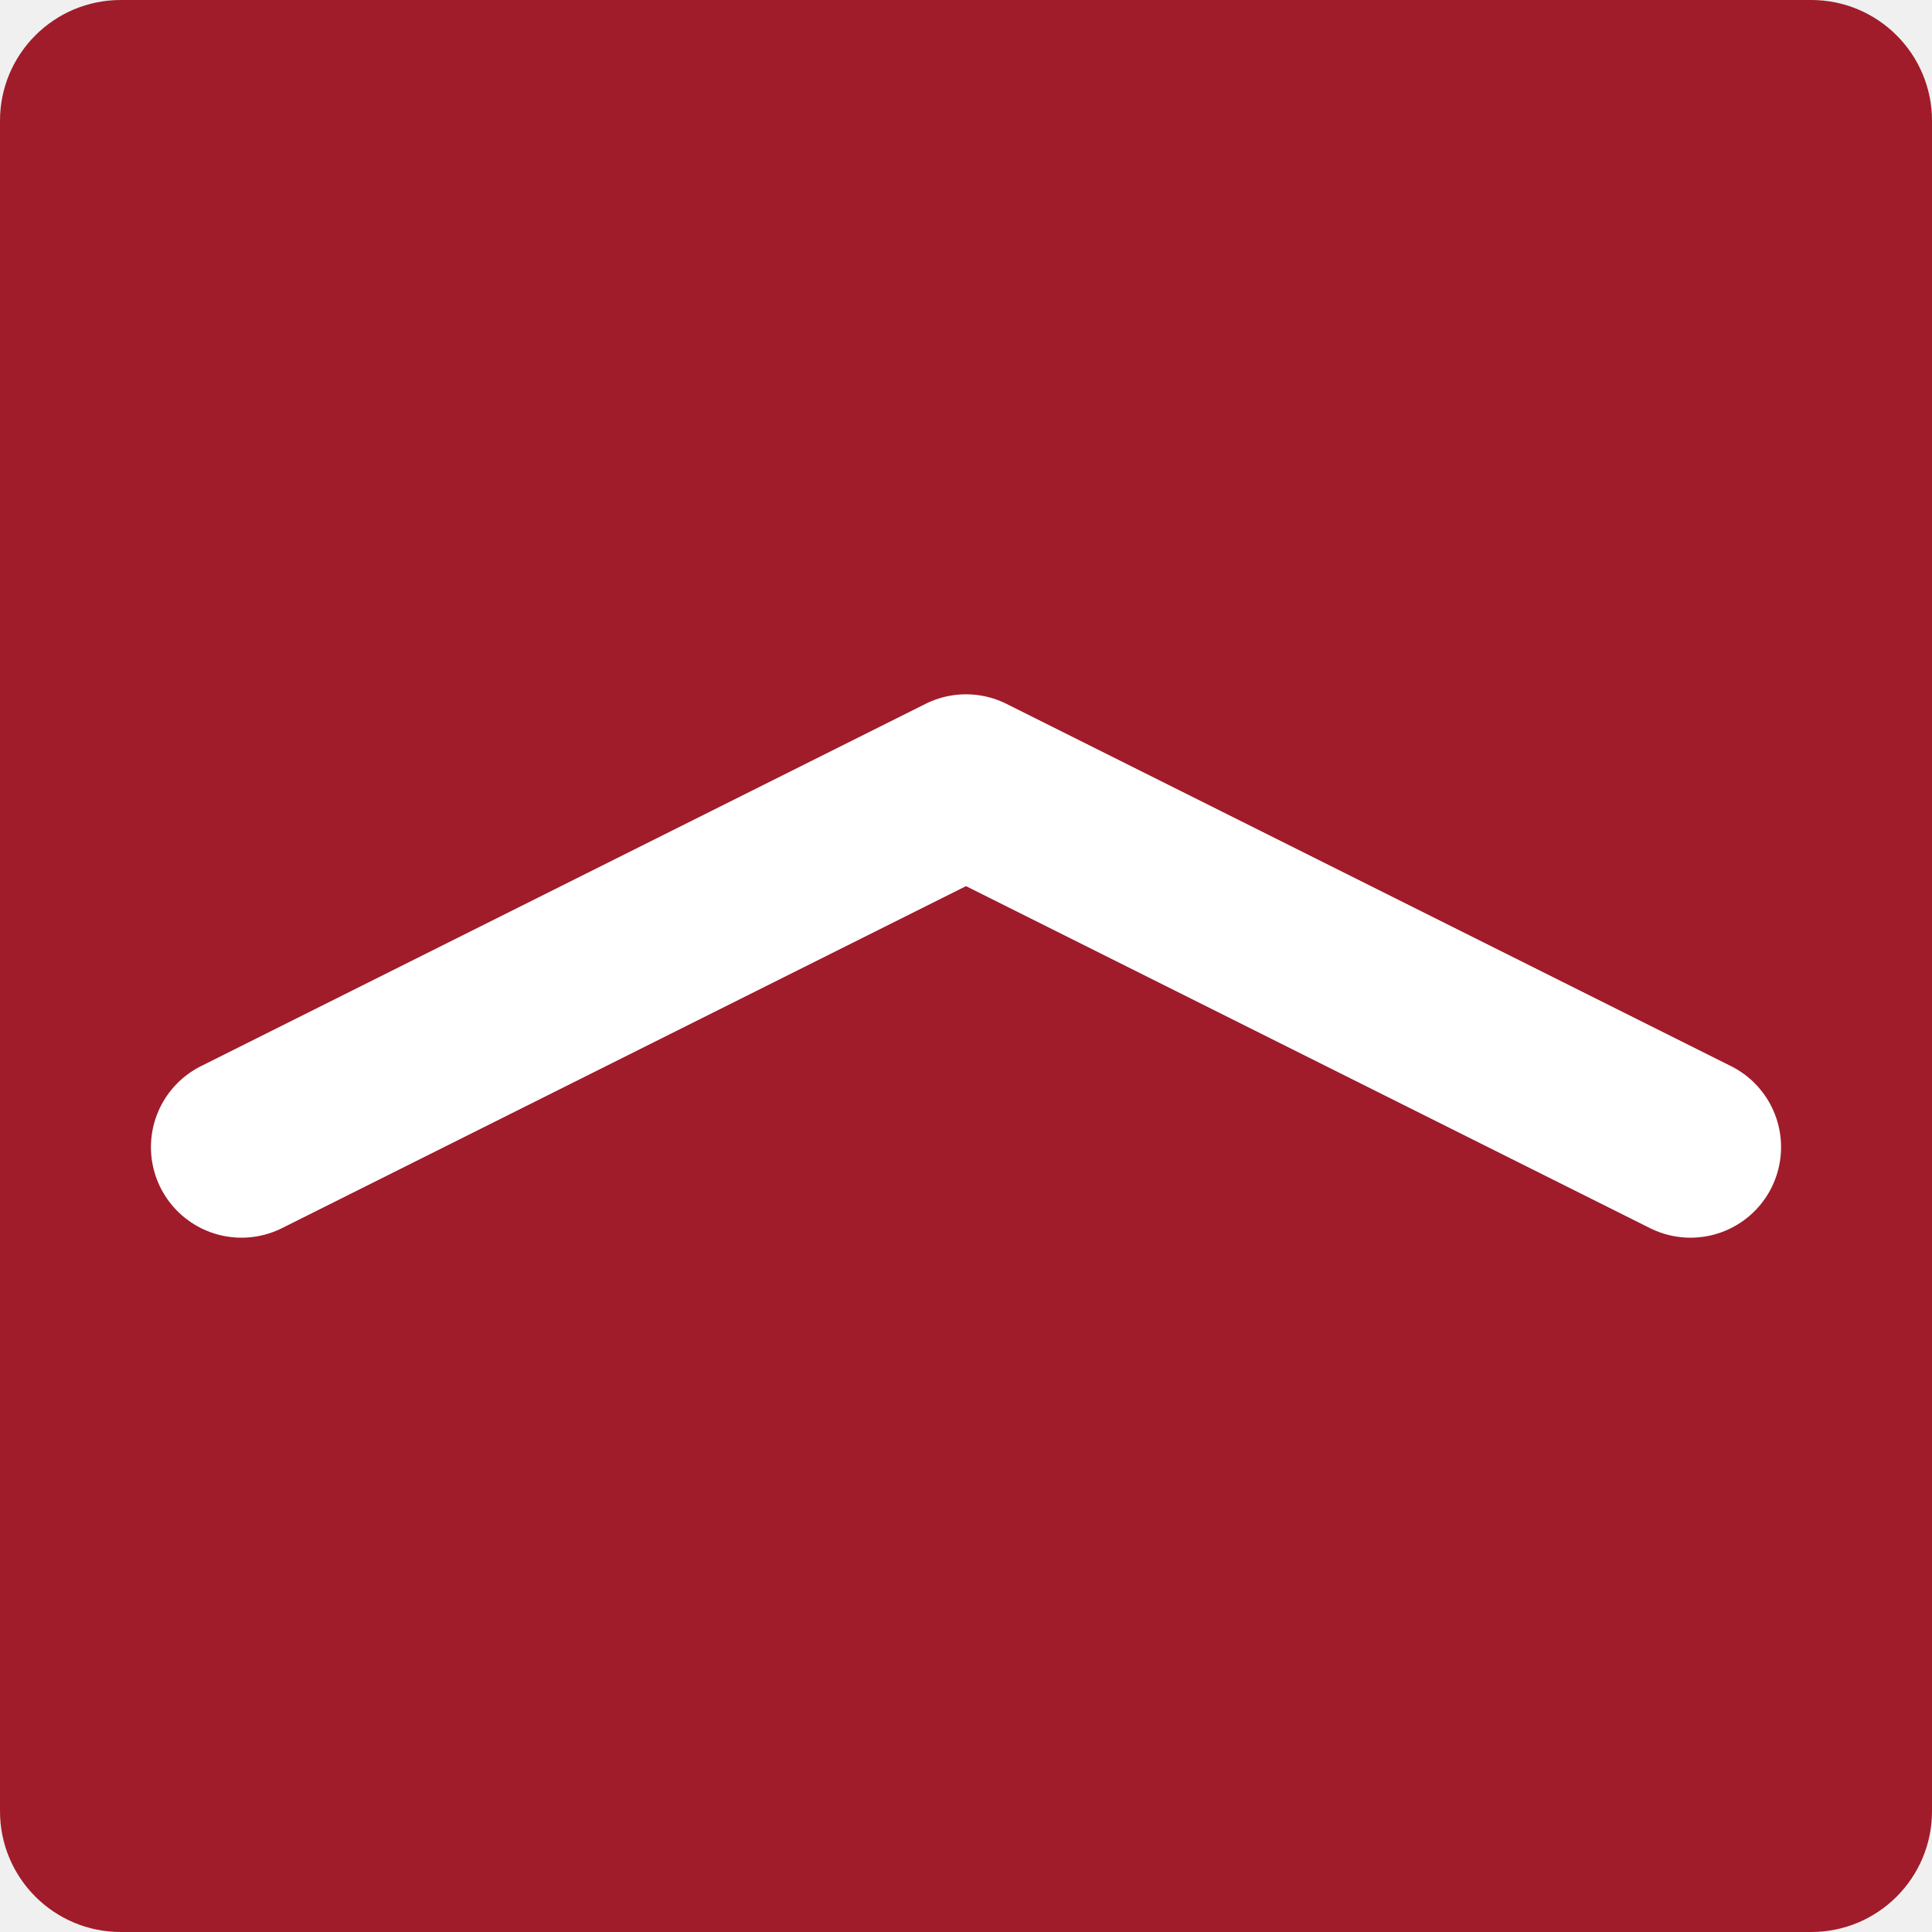
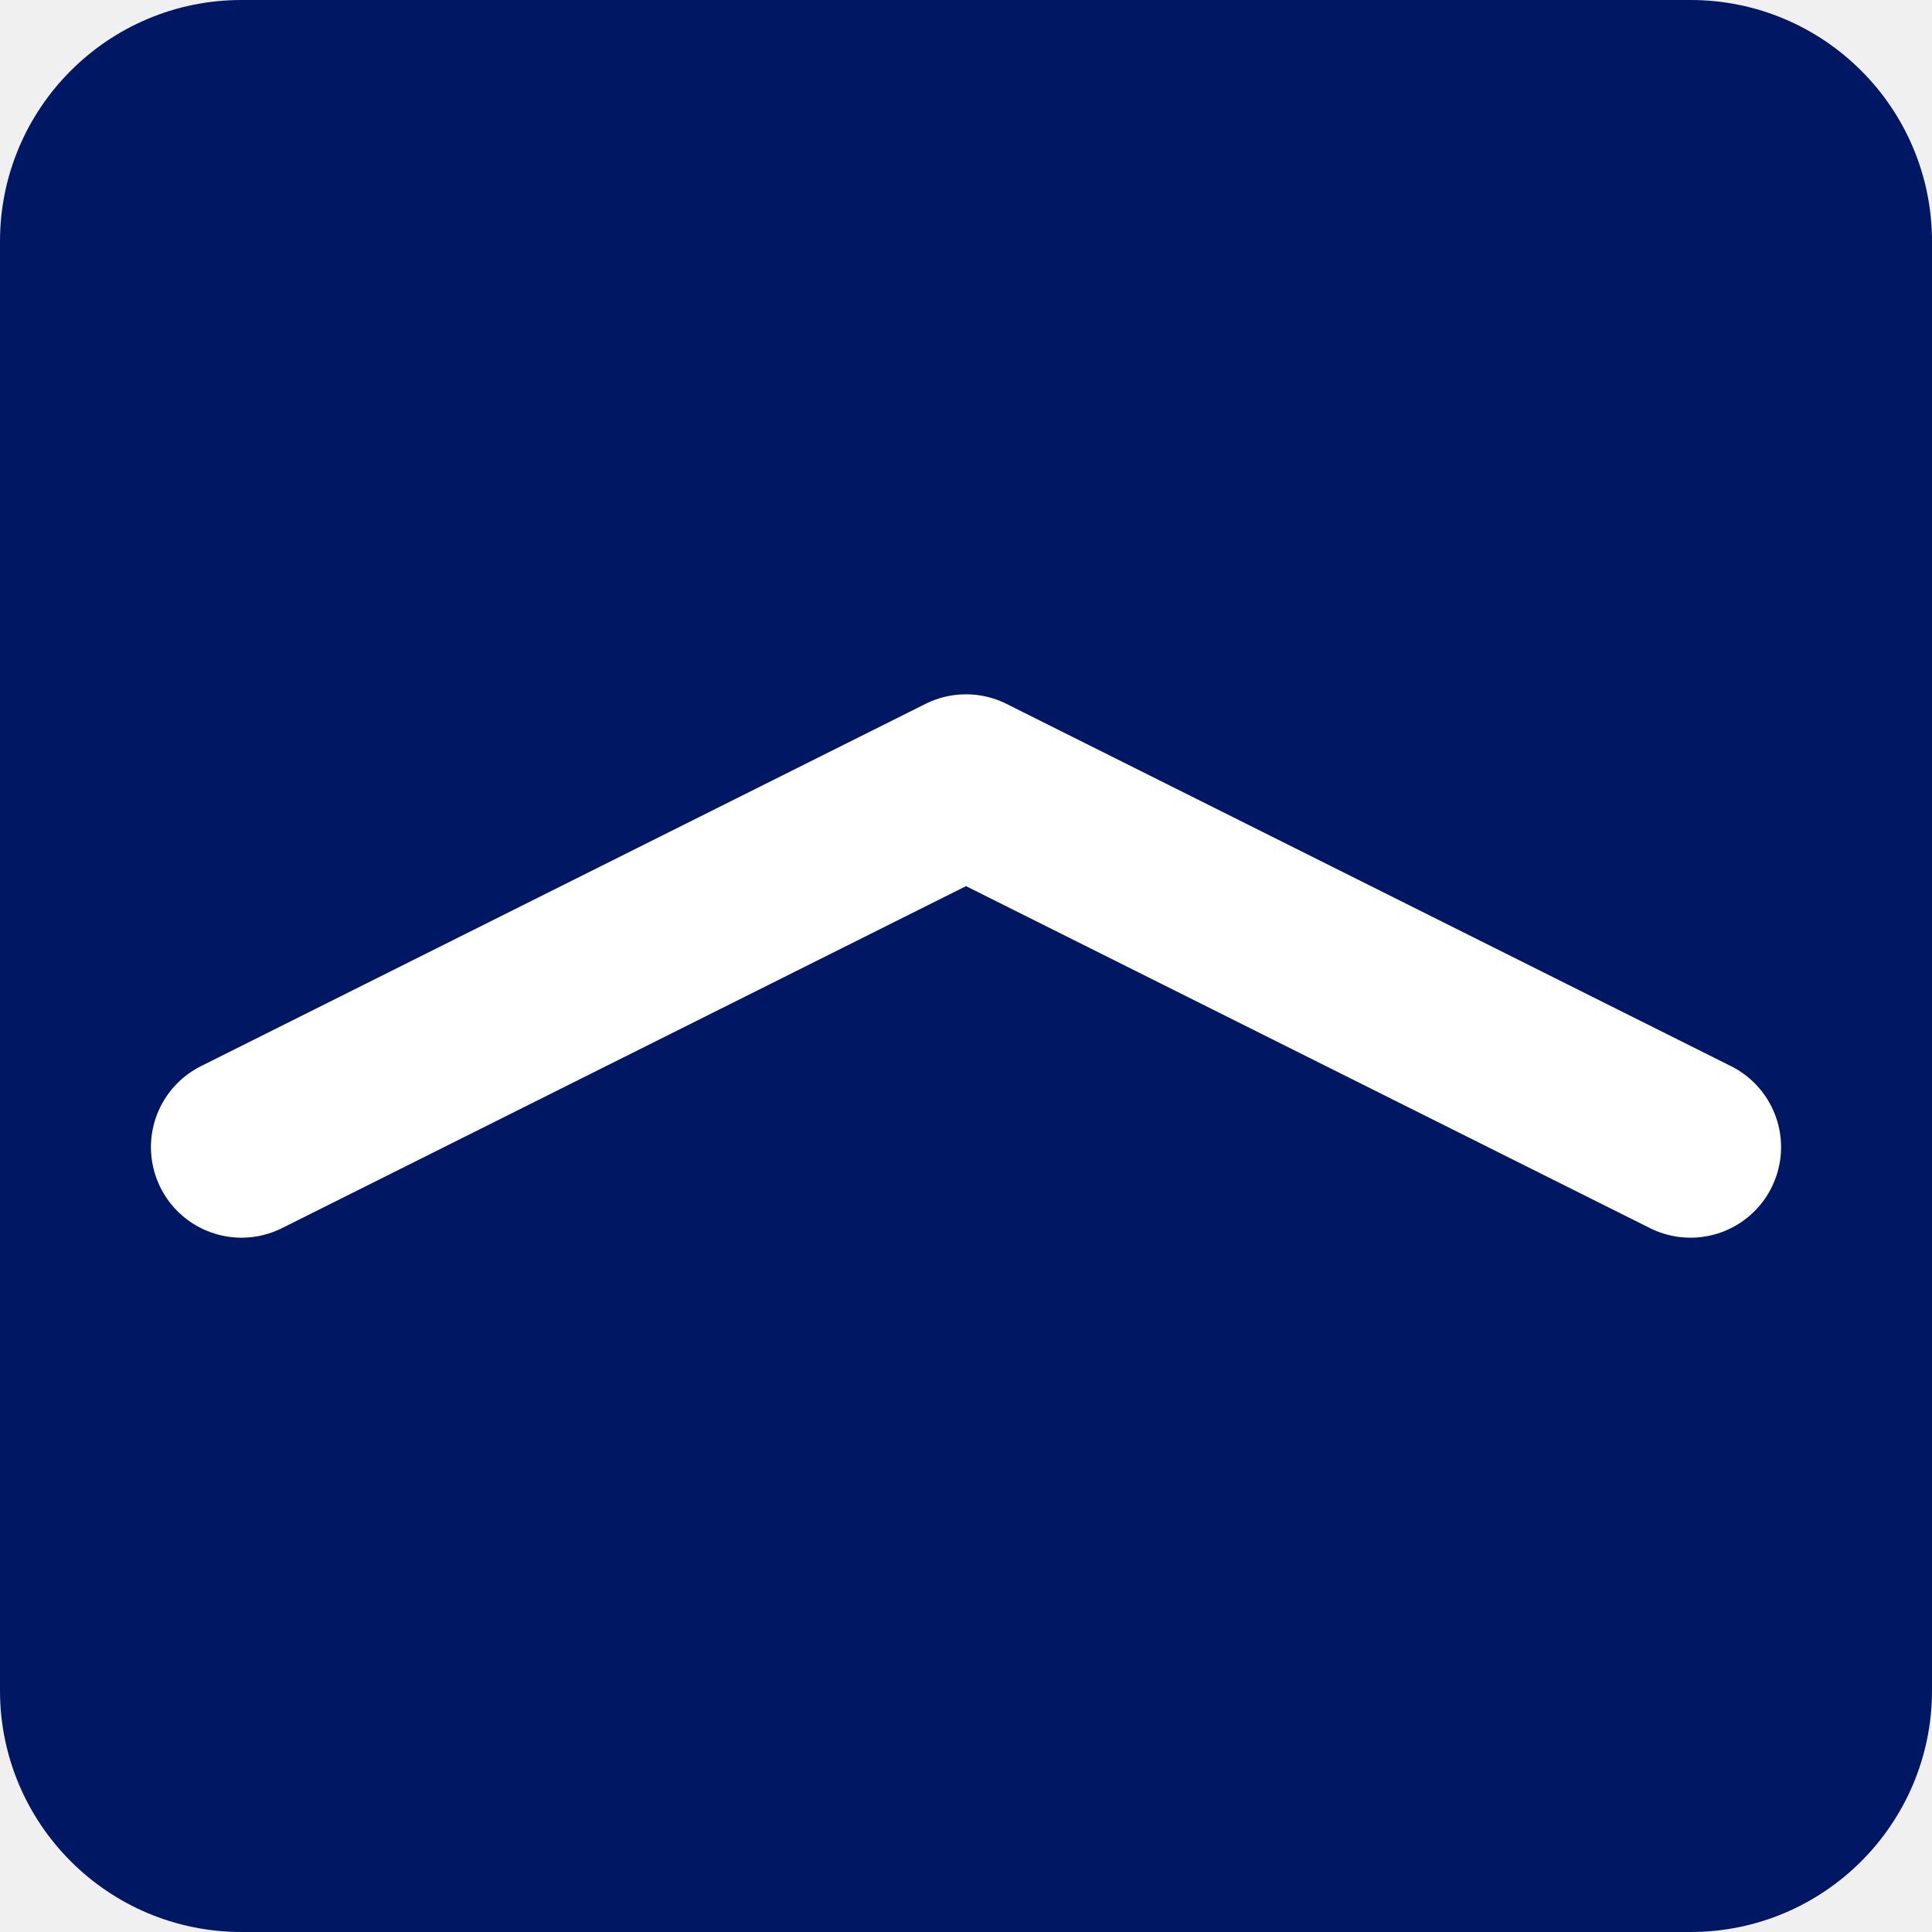
<svg xmlns="http://www.w3.org/2000/svg" viewBox="0 0 32 32">
-   <rect width="32" height="32" rx="2" fill="#A01C2B" />
+   <rect width="32" height="32" rx="4" fill="#001764" />
  <path d="M4 19 L16 13 L28 19" fill="none" stroke="#fff" stroke-width="3" stroke-linecap="round" stroke-linejoin="round" />
</svg>
